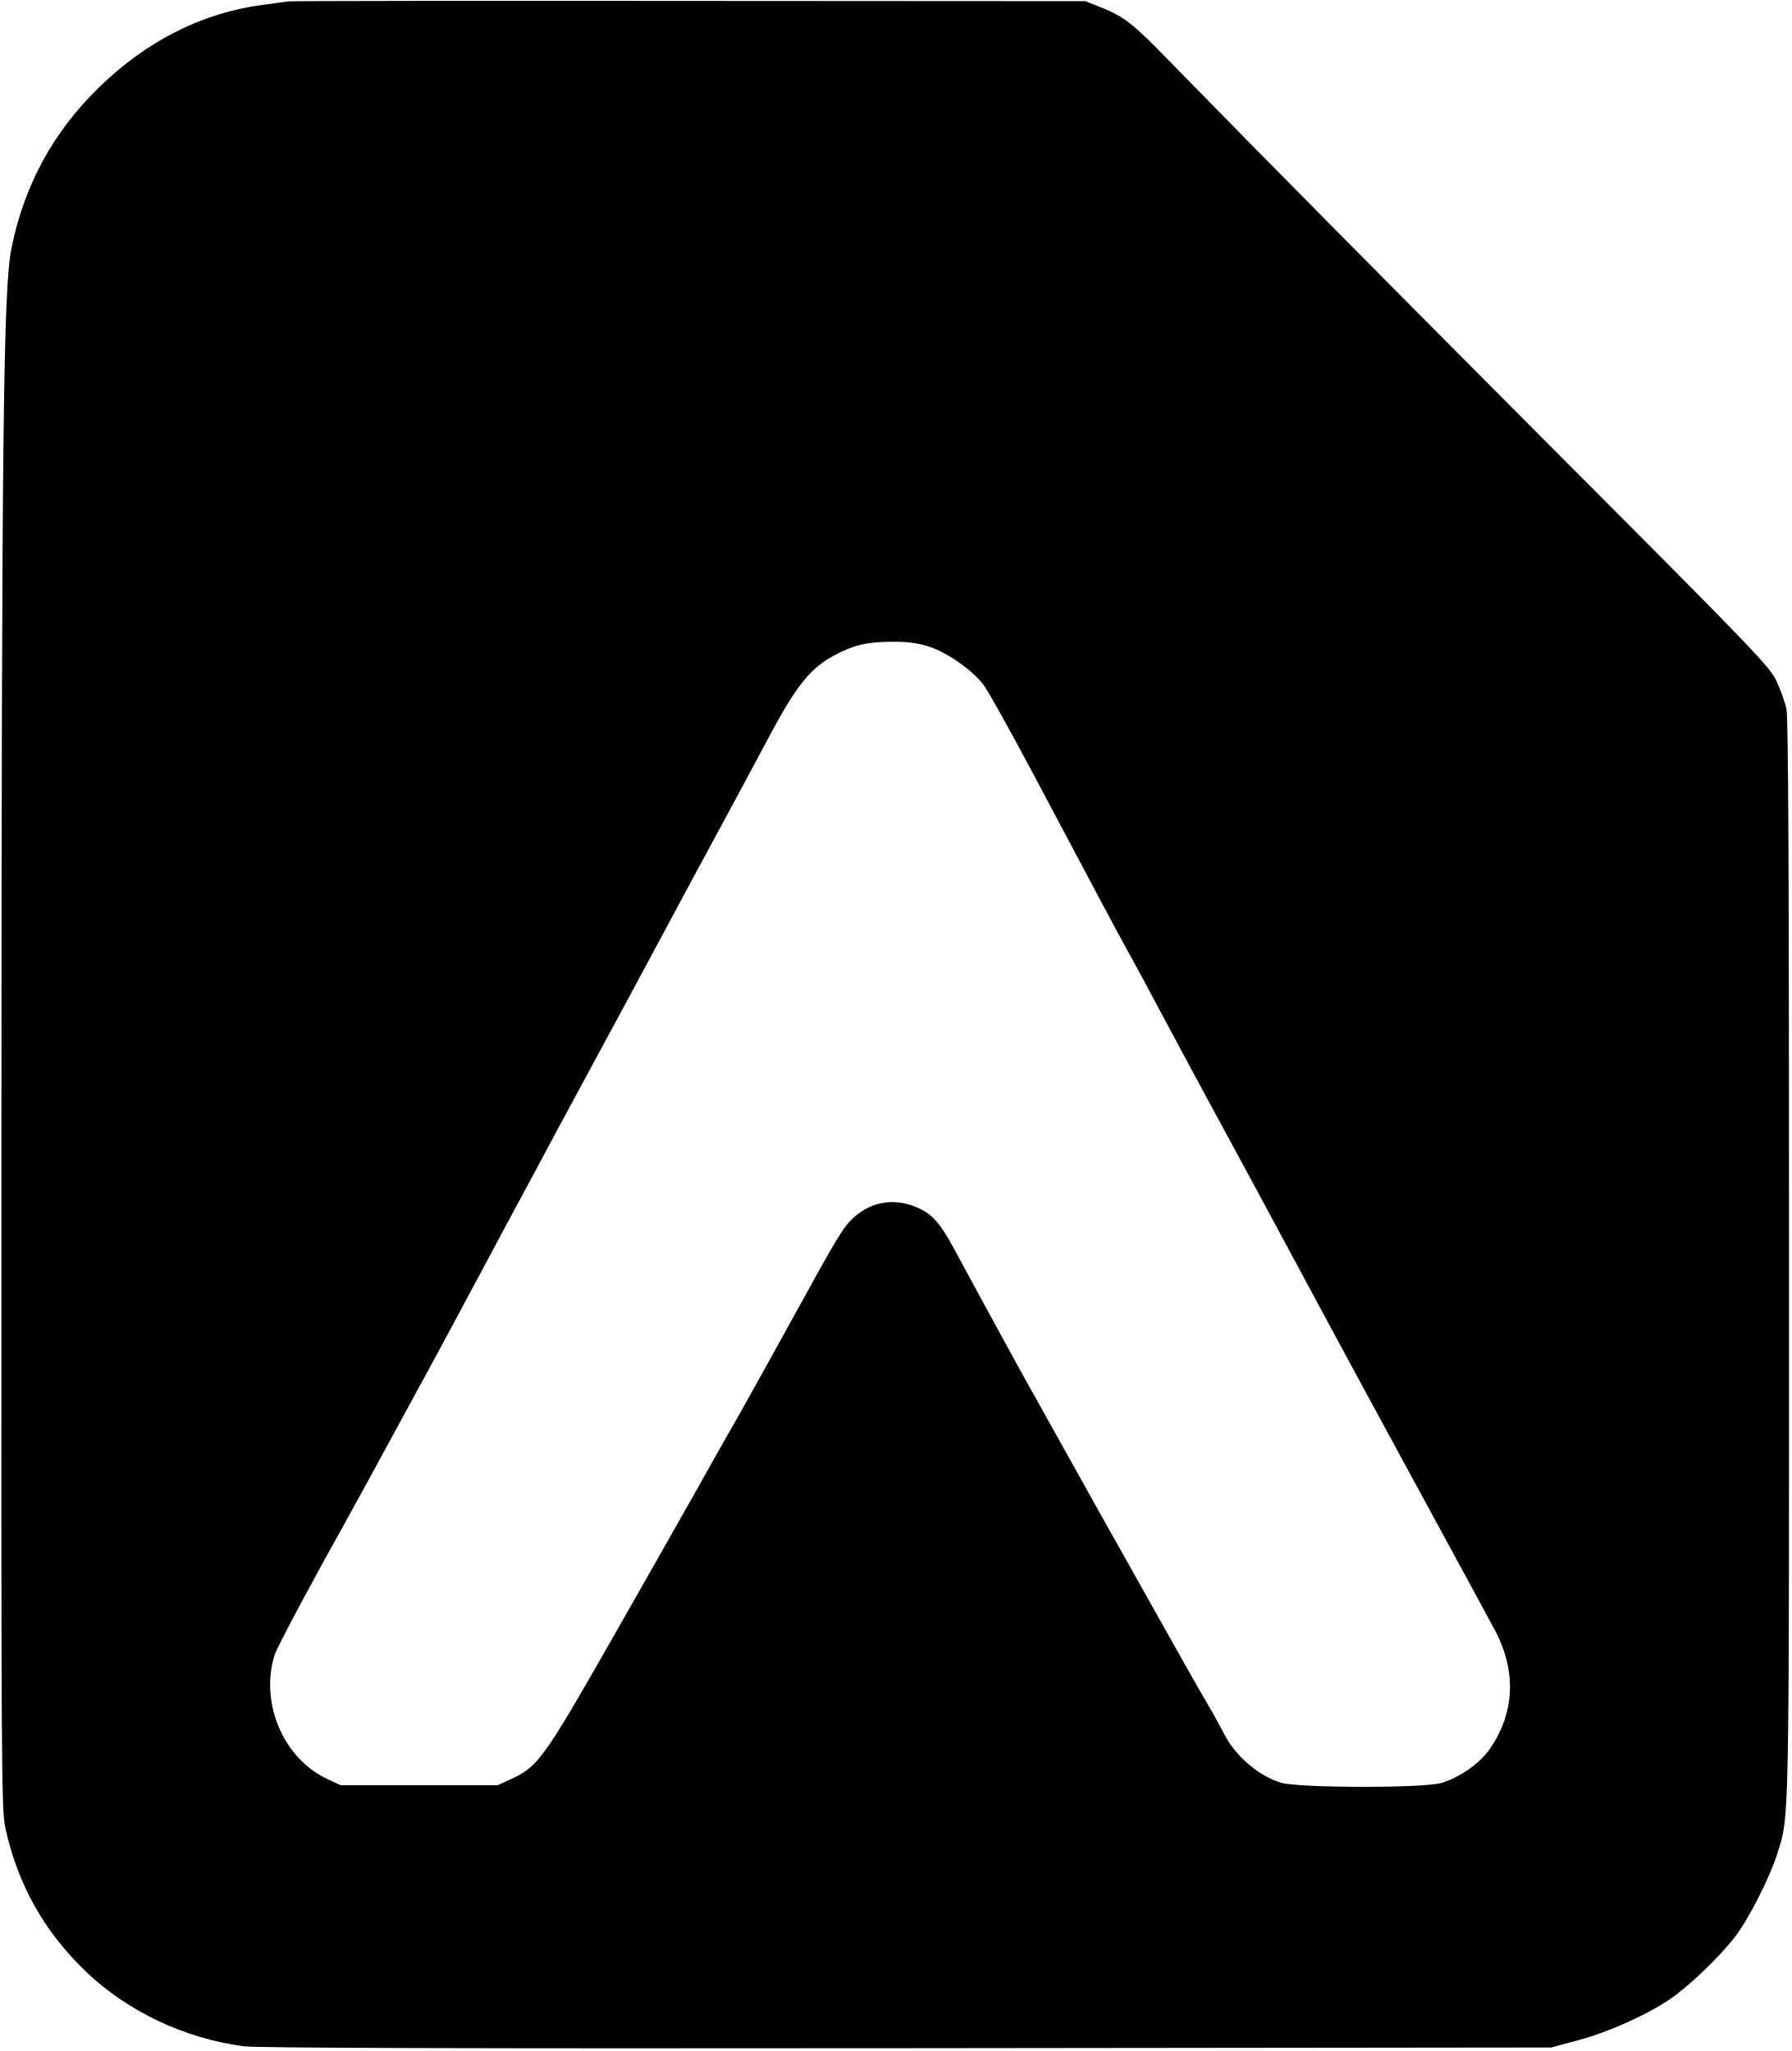
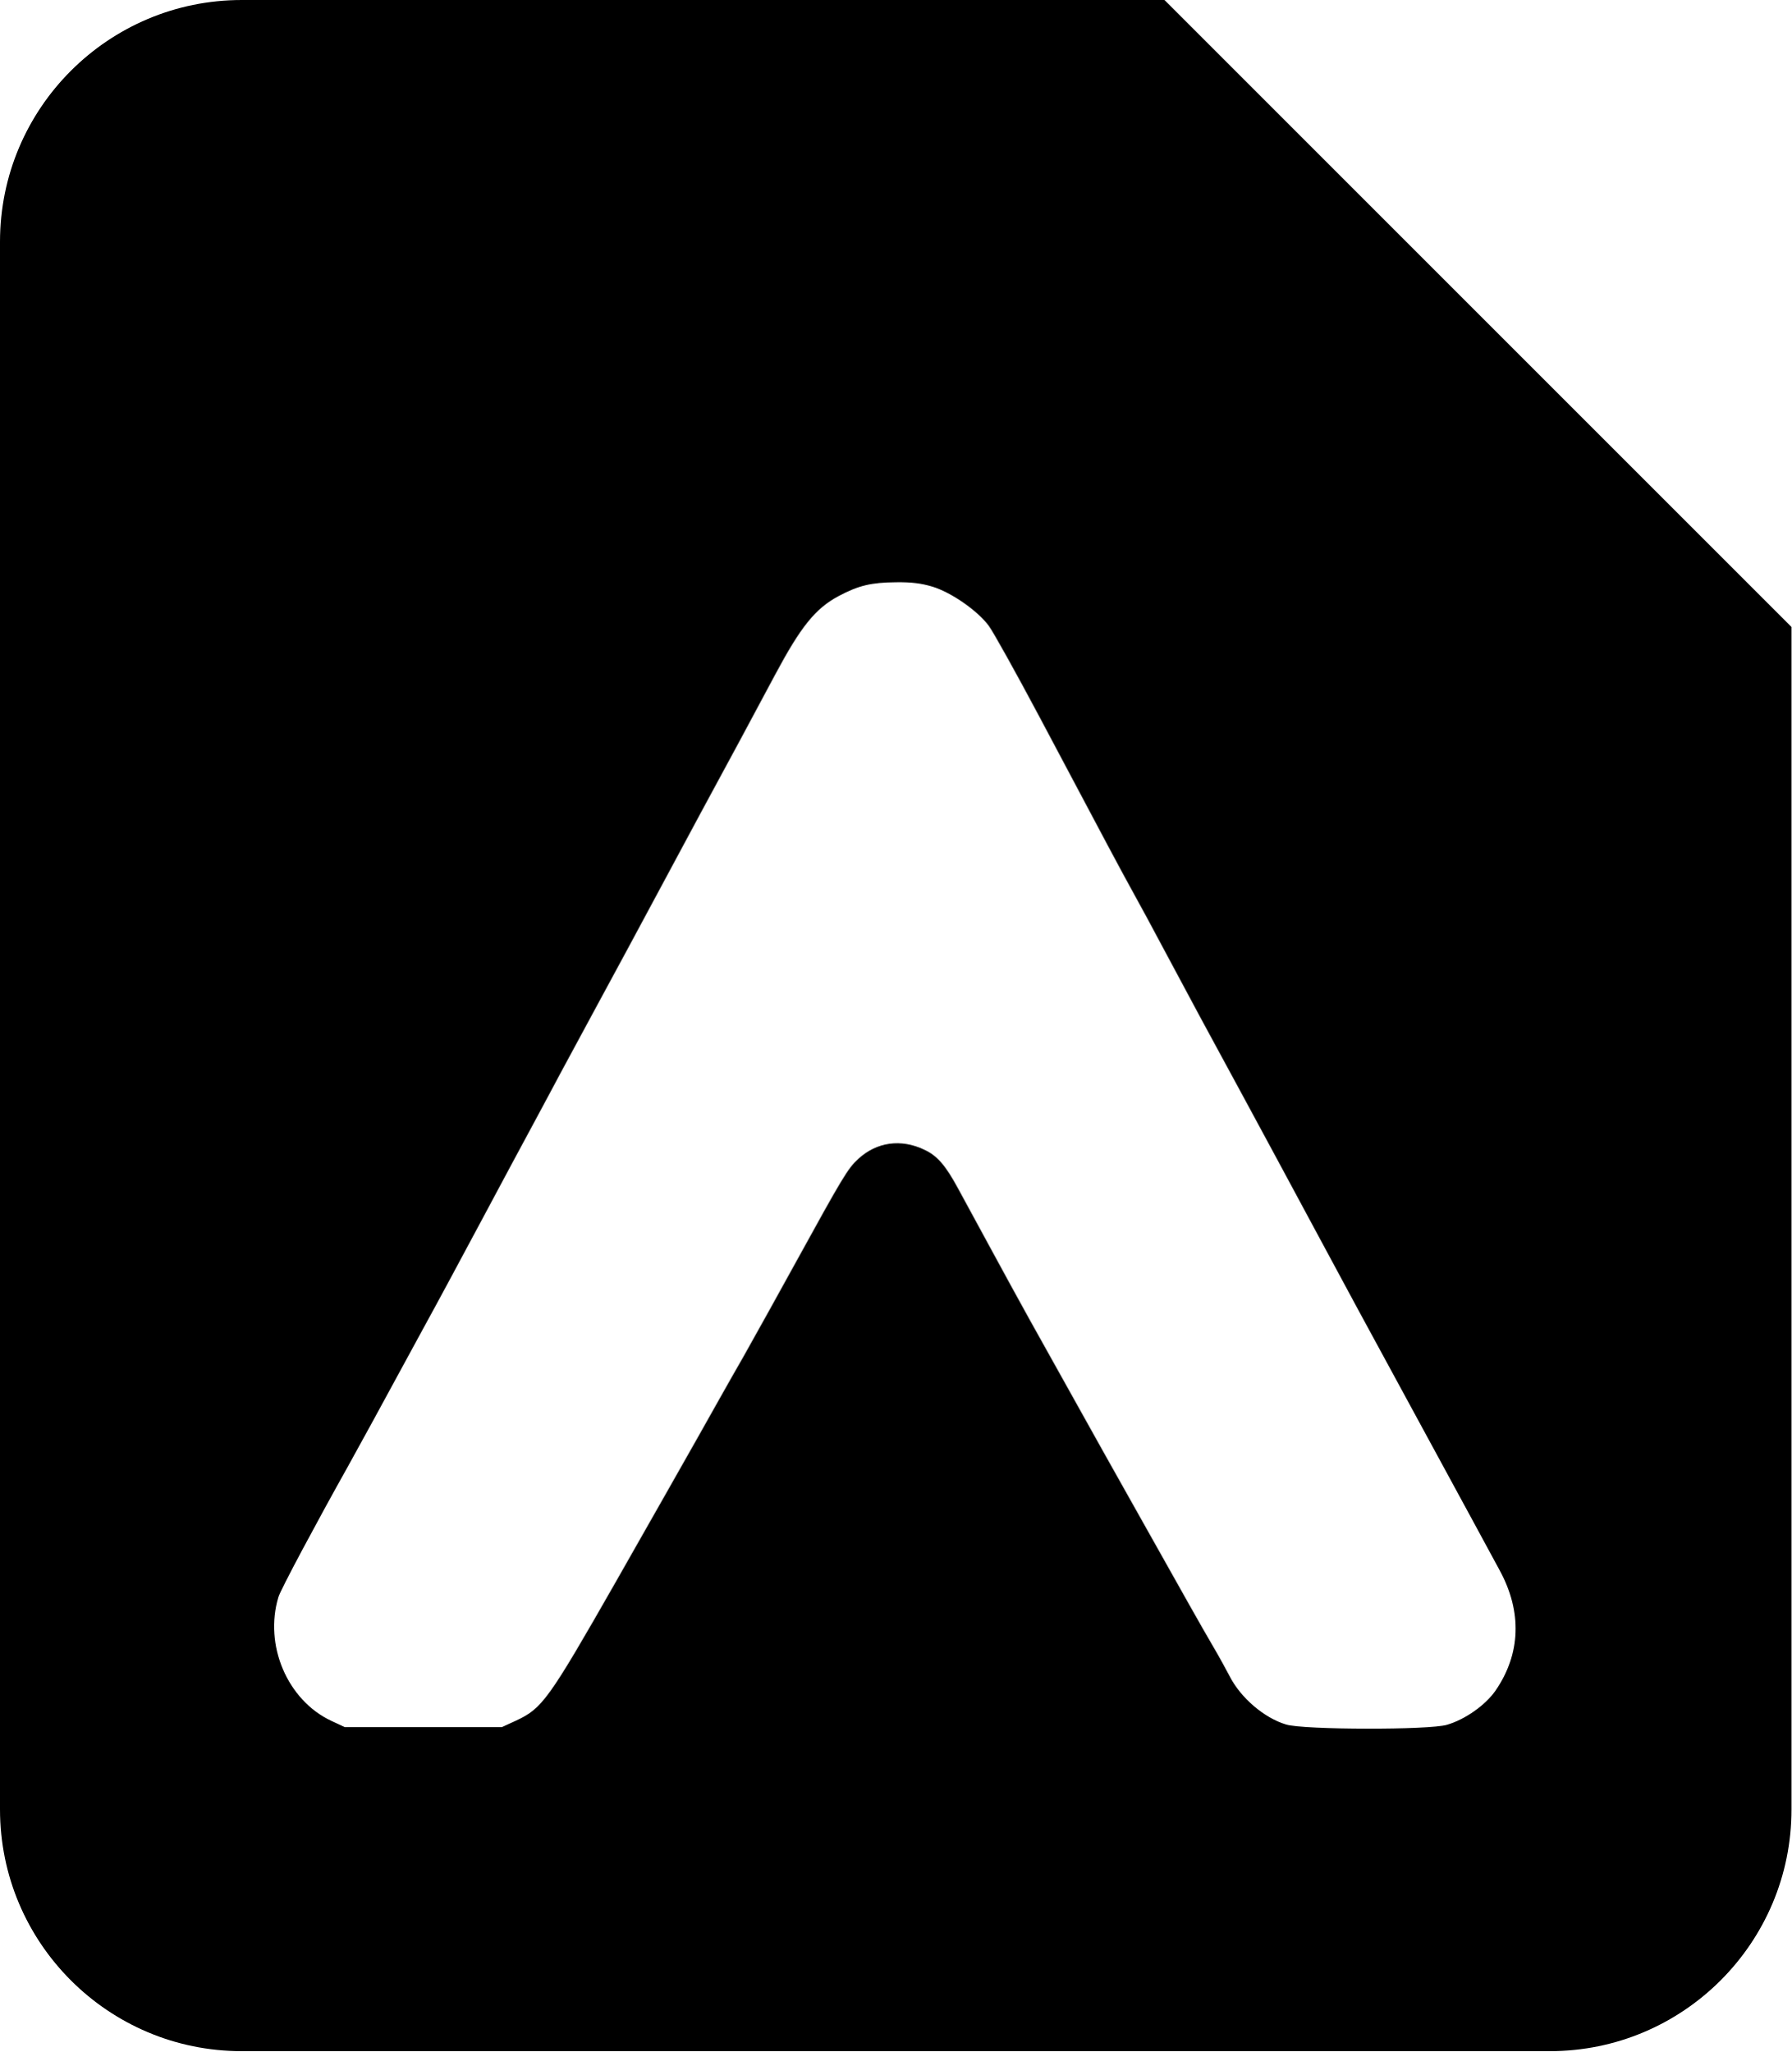
- <svg xmlns="http://www.w3.org/2000/svg" viewBox="246 202 765 876" fill="currentColor" role="img" aria-label="AgentDeck">
-   <path d="M 369,202.6 c -1.4,0.2 -6.3,0.9 -11,1.5 c -25.6,3.4 -49.4,15.4 -69.7,35.2 c -19.5,19 -31.9,41.6 -37.4,68.7 c -3.5,17.1 -4.2,79.3 -4.3,384.5 c -0.1,269.5 0,282.4 1.7,290.3 c 5.3,24.1 16.5,44.1 34.3,61.2 c 17.8,17.1 42.4,28.7 67.6,32 c 5.8,0.7 91.5,1 283.3,0.8 l 275,-0.3 l 11.8,-3.2 c 12.9,-3.5 28.9,-10.7 38.8,-17.4 c 8.1,-5.5 21.7,-18.5 28,-26.9 c 5.7,-7.4 14.8,-25.4 17.8,-35 c 5.3,-16.8 5.1,-7.7 5.1,-254.7 c 0,-166.4 -0.3,-230.7 -1.1,-234.5 c -0.6,-2.9 -2.5,-8.2 -4.2,-11.8 c -2.7,-6 -9,-12.6 -88.7,-92.5 c -77.3,-77.6 -130.9,-131.7 -170.5,-172.3 c -15.6,-16.1 -19.5,-19.1 -29.2,-23 l -6.8,-2.7 l -169,-0.1 c -92.9,-0.1 -170.1,0 -171.5,0.2 z m 273.2,275.4 c 8.1,2.5 19.1,10.2 23.9,16.6 c 2,2.7 11.6,20 21.4,38.4 c 30.6,57.7 34.6,65.2 40,75 c 2.9,5.2 9,16.5 13.5,25 c 10.7,20.1 18.8,35.1 34.5,64 c 7,12.9 19.7,36.5 28.3,52.5 c 8.5,15.9 29.2,54.2 46,85 c 16.7,30.8 32.2,59.2 34.3,63.2 c 9.6,17.7 8.9,35.6 -1.8,51.2 c -4.3,6.2 -12.9,12.3 -20.7,14.6 c -7.5,2.3 -61,2.2 -68.6,-0.1 c -9.4,-2.8 -19.4,-11.4 -24.1,-20.6 c -1.2,-2.3 -4.5,-8.4 -7.4,-13.3 c -4.8,-8.2 -10.8,-18.9 -30.5,-54 c -3.7,-6.6 -10.9,-19.4 -16,-28.5 c -9.1,-16.3 -16.9,-30.3 -31.4,-56.3 c -4,-7.2 -11.6,-21.1 -16.8,-30.7 c -5.2,-9.6 -11.4,-21 -13.8,-25.4 c -5.3,-9.8 -8.9,-13.9 -14.3,-16.4 c -10,-4.8 -20.4,-3.3 -28.2,3.9 c -4.5,4.1 -6.6,7.7 -26.8,44.4 c -6.3,11.5 -16.3,29.5 -22.2,40 c -6,10.4 -14.7,26 -19.5,34.5 c -4.8,8.5 -20.5,36.2 -34.9,61.5 c -28.8,50.5 -31.4,54 -42.5,59.2 l -6.1,2.8 l -33.5,0 l -33.5,0 l -5.8,-2.7 c -18.7,-8.8 -28.7,-32.3 -22.5,-52.8 c 0.9,-3.1 16.3,-31.9 29.8,-56 c 4.6,-8.3 12.9,-23.4 32.2,-59 c 5.3,-9.6 16.4,-30.3 24.8,-46 c 8.4,-15.7 18.6,-34.8 22.8,-42.5 c 4.1,-7.7 9,-16.7 10.7,-20 c 1.8,-3.3 9.1,-16.8 16.2,-30 c 7.2,-13.2 18.3,-33.9 24.8,-46 c 6.5,-12.1 15,-27.9 18.8,-35 c 12.6,-23.2 22,-40.7 31.7,-58.9 c 11,-20.6 17.2,-28.3 27.1,-33.6 c 8.5,-4.5 13.8,-5.8 24.5,-5.9 c 6.6,-0.1 11,0.5 15.6,1.9 z" />
+ <svg xmlns="http://www.w3.org/2000/svg" viewBox="0 0 1000 1145" fill="currentColor" role="img" aria-label="AgentDeck">
+   <path fill-rule="evenodd" d="M 135 0 H 650 L 1000 350 V 1010 A 135 135 0 0 1 865 1145 H 135 A 135 135 0 0 1 0 1010 V 135 A 135 135 0 0 1 135 0 Z M 520.569 327.501 c 10.602 3.271 24.999 13.347 31.281 21.722 c 2.618 3.533 15.183 26.171 28.009 50.249 c 40.050 75.504 45.286 85.318 52.354 98.142 c 3.796 6.805 11.780 21.591 17.669 32.714 c 14.005 26.302 24.606 45.931 45.155 83.748 c 9.162 16.880 25.784 47.763 37.040 68.700 c 11.125 20.806 38.218 70.924 60.207 111.228 c 21.858 40.304 42.145 77.467 44.893 82.701 c 12.565 23.162 11.649 46.585 -2.356 66.998 c -5.628 8.113 -16.884 16.095 -27.093 19.105 c -9.816 3.010 -79.839 2.879 -89.786 -0.131 c -12.303 -3.664 -25.391 -14.918 -31.543 -26.956 c -1.571 -3.010 -5.890 -10.992 -9.685 -17.404 c -6.282 -10.730 -14.135 -24.732 -39.920 -70.662 c -4.843 -8.637 -14.266 -25.386 -20.941 -37.294 c -11.910 -21.330 -22.119 -39.649 -41.098 -73.672 c -5.235 -9.422 -15.183 -27.611 -21.988 -40.173 c -6.806 -12.562 -14.921 -27.480 -18.062 -33.238 c -6.937 -12.824 -11.649 -18.189 -18.716 -21.460 c -13.088 -6.281 -26.700 -4.318 -36.909 5.103 c -5.890 5.365 -8.638 10.076 -35.077 58.100 c -8.246 15.048 -21.334 38.603 -29.056 52.343 c -7.853 13.609 -19.240 34.023 -25.522 45.145 c -6.282 11.123 -26.831 47.370 -45.678 80.477 c -37.695 66.082 -41.098 70.662 -55.626 77.467 l -7.984 3.664 l -43.846 0.000 l -43.846 0.000 l -7.591 -3.533 c -24.475 -11.515 -37.564 -42.267 -29.449 -69.092 c 1.178 -4.057 21.334 -41.743 39.003 -73.280 c 6.021 -10.861 16.884 -30.620 42.145 -77.205 c 6.937 -12.562 21.465 -39.649 32.459 -60.194 c 10.994 -20.544 24.344 -45.538 29.842 -55.614 c 5.366 -10.076 11.780 -21.853 14.005 -26.171 c 2.356 -4.318 11.910 -21.984 21.203 -39.257 c 9.424 -17.273 23.952 -44.360 32.459 -60.194 c 8.507 -15.834 19.633 -36.509 24.606 -45.800 c 16.491 -30.359 28.794 -53.259 41.490 -77.074 c 14.397 -26.956 22.512 -37.032 35.470 -43.968 c 11.125 -5.889 18.062 -7.590 32.067 -7.721 c 8.638 -0.131 14.397 0.654 20.418 2.486 z" />
</svg>
